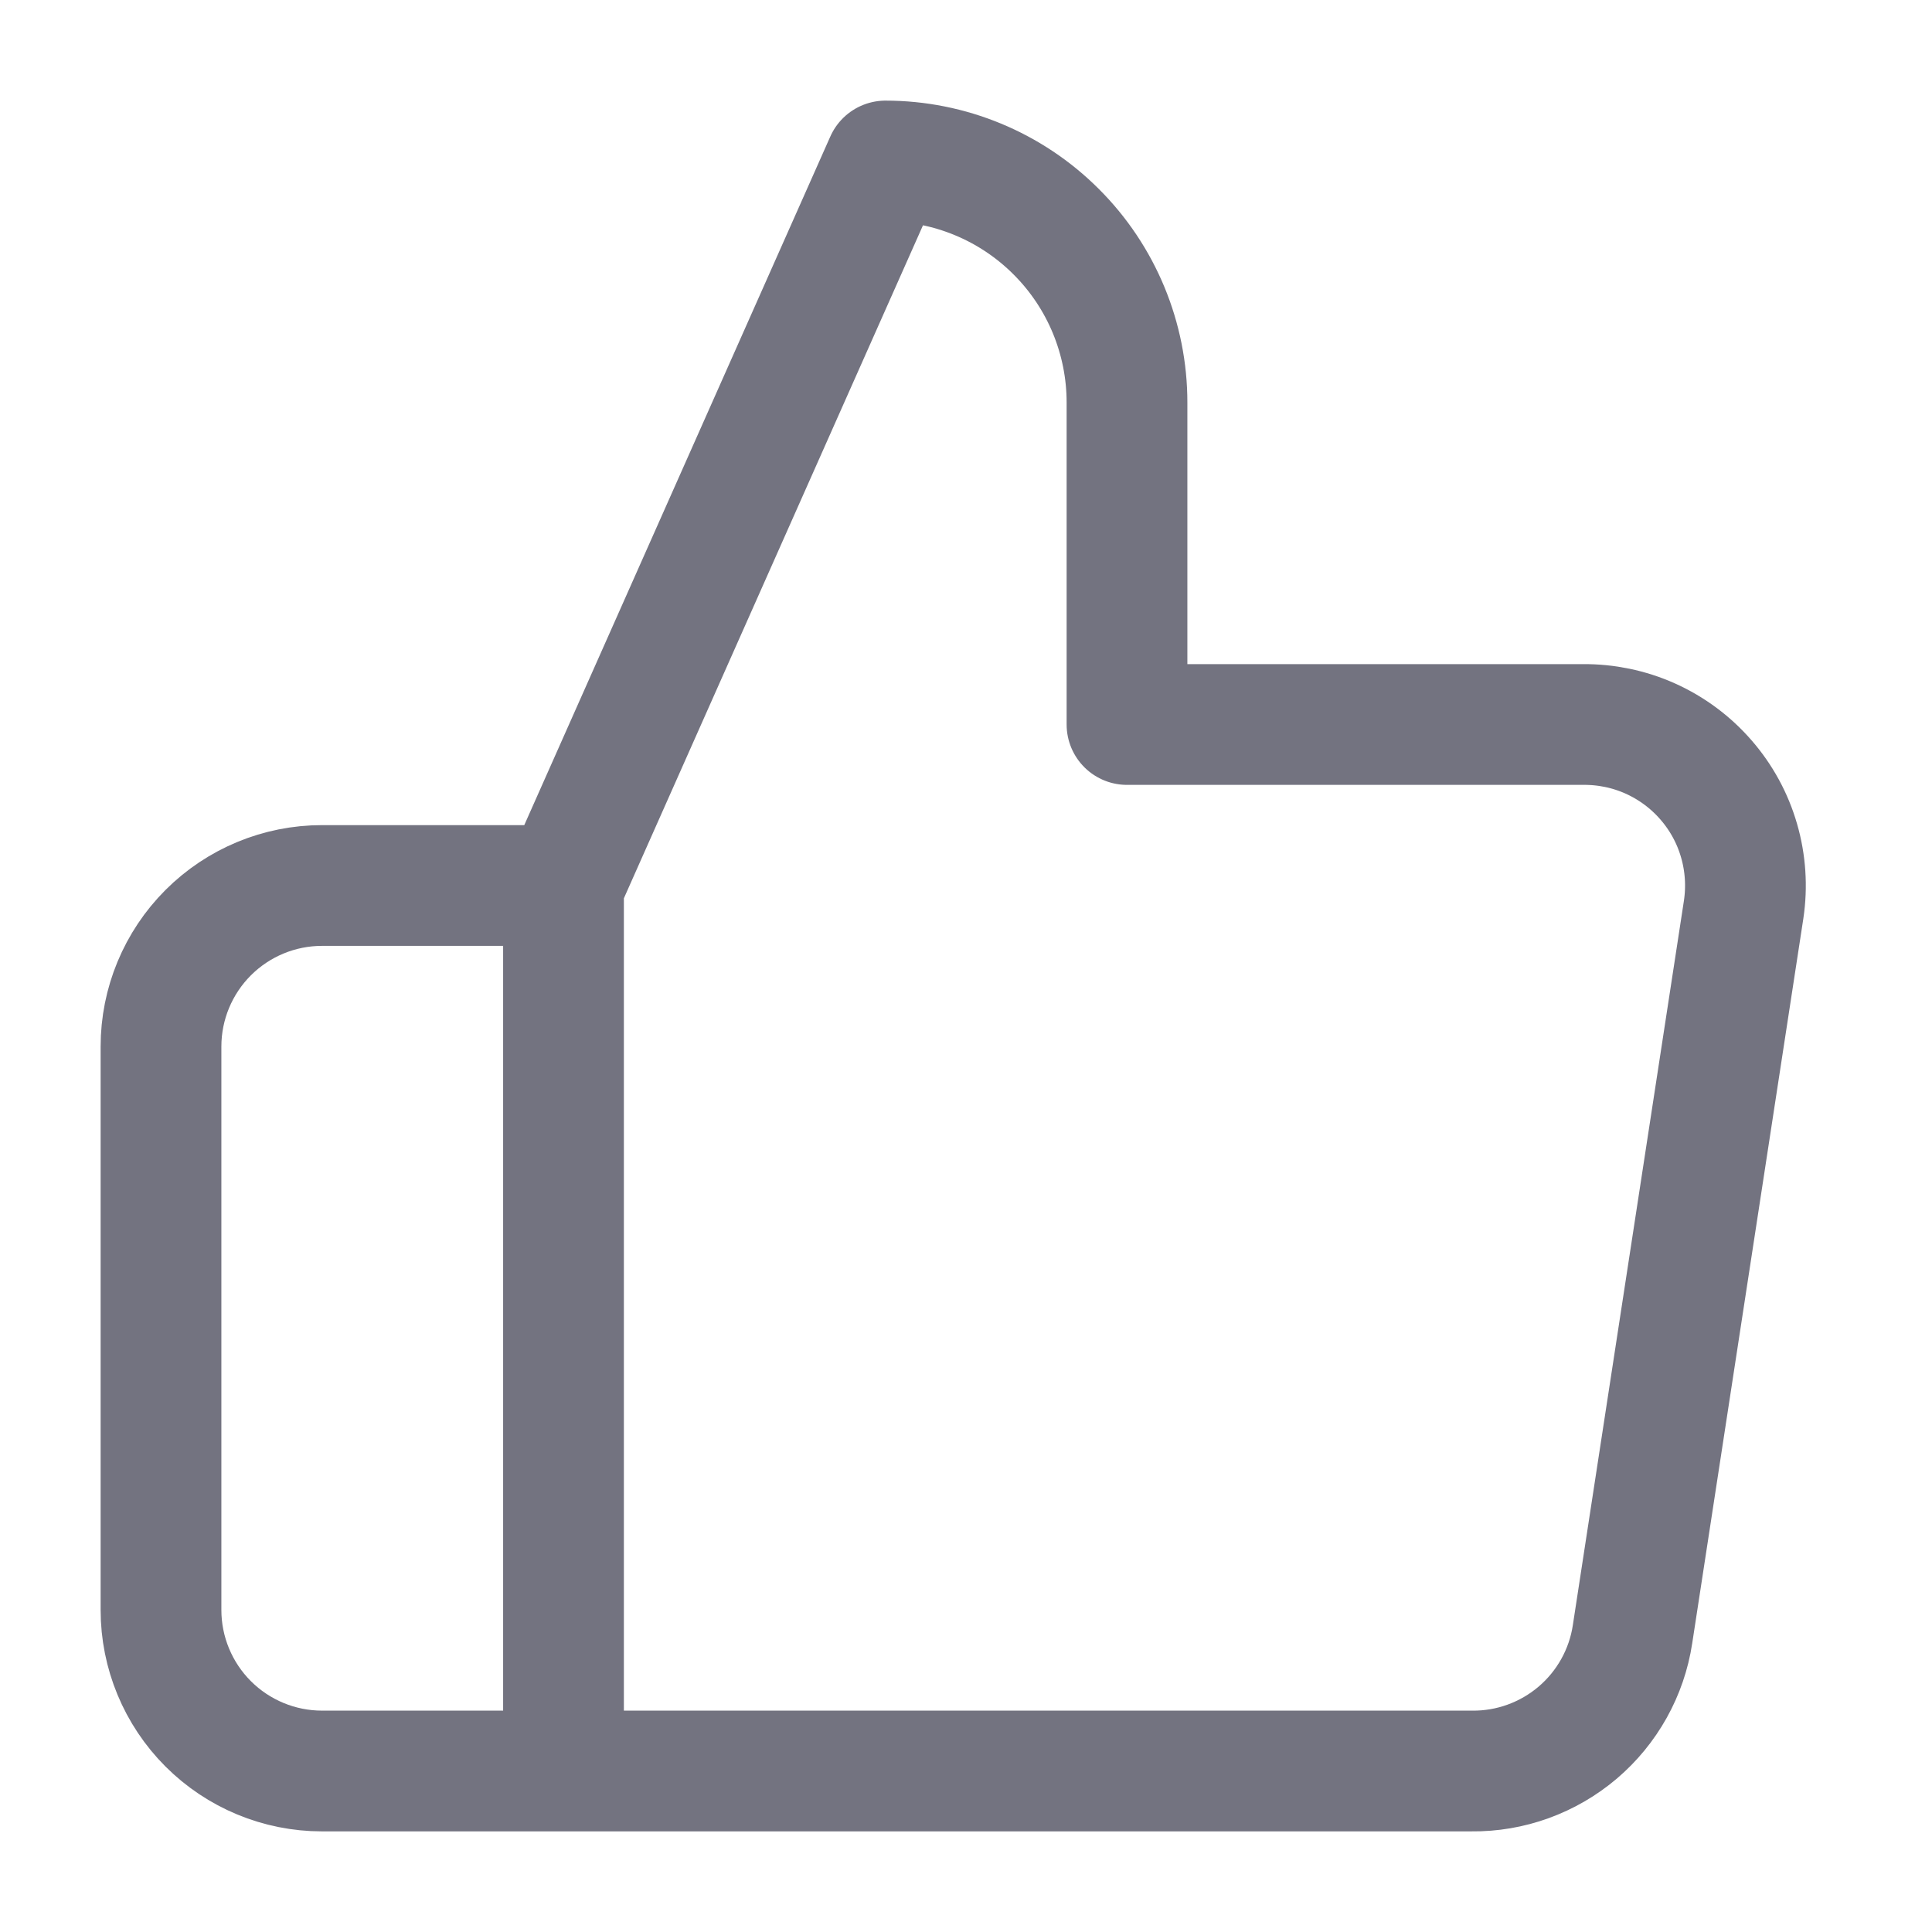
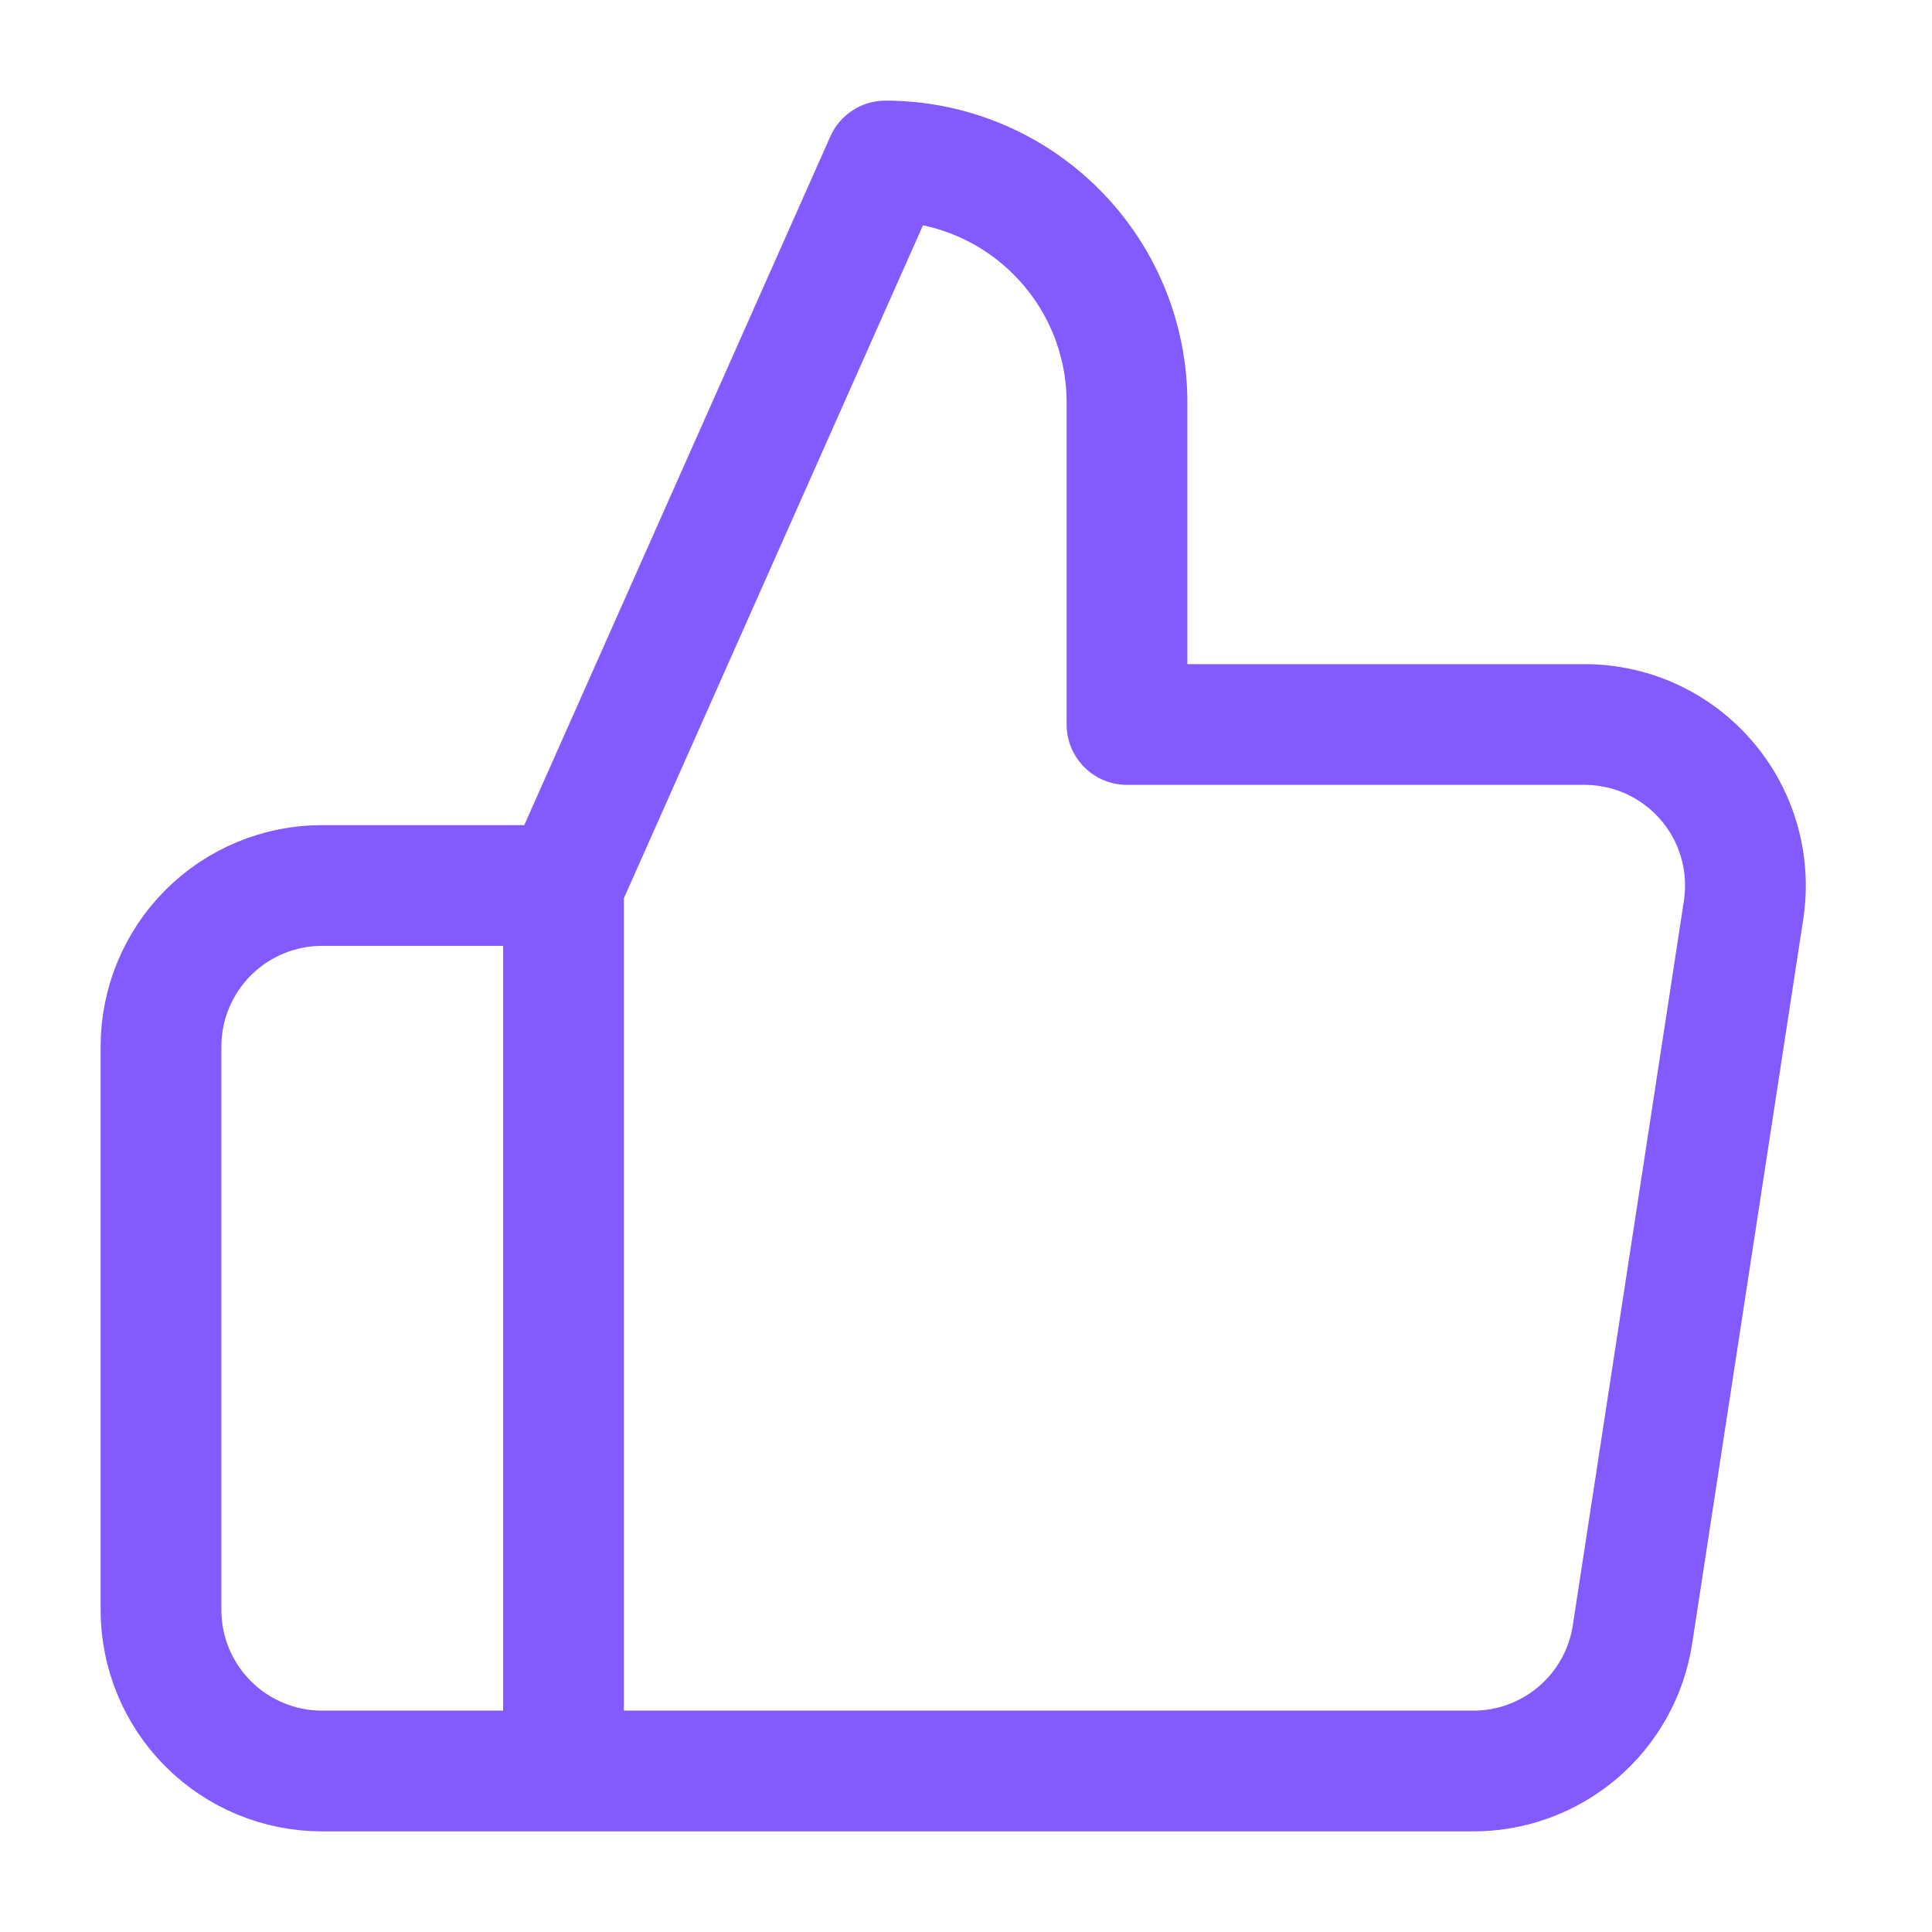
<svg xmlns="http://www.w3.org/2000/svg" width="24" height="24" viewBox="0 0 24 24" fill="none">
-   <path d="M7 22H4C3.47 22 2.961 21.789 2.586 21.414C2.211 21.039 2 20.53 2 20V13C2 12.47 2.211 11.961 2.586 11.586C2.961 11.211 3.47 11 4 11H7M14 9V5C14 4.204 13.684 3.441 13.121 2.879C12.559 2.316 11.796 2 11 2L7 11V22H18.28C18.762 22.006 19.23 21.836 19.598 21.524C19.965 21.212 20.208 20.777 20.28 20.3L21.66 11.3C21.703 11.013 21.684 10.721 21.603 10.442C21.523 10.164 21.382 9.906 21.192 9.688C21.002 9.469 20.766 9.294 20.502 9.175C20.237 9.056 19.95 8.997 19.66 9H14Z" stroke="#737380" stroke-width="1.5" stroke-linecap="round" stroke-linejoin="round" />
+   <path d="M7 22H4C3.47 22 2.961 21.789 2.586 21.414C2.211 21.039 2 20.53 2 20V13C2 12.47 2.211 11.961 2.586 11.586C2.961 11.211 3.47 11 4 11H7M14 9V5C14 4.204 13.684 3.441 13.121 2.879C12.559 2.316 11.796 2 11 2L7 11V22H18.28C18.762 22.006 19.23 21.836 19.598 21.524C19.965 21.212 20.208 20.777 20.28 20.3L21.66 11.3C21.703 11.013 21.684 10.721 21.603 10.442C21.523 10.164 21.382 9.906 21.192 9.688C21.002 9.469 20.766 9.294 20.502 9.175C20.237 9.056 19.95 8.997 19.66 9H14Z" stroke="#835afd" stroke-width="1.5" stroke-linecap="round" stroke-linejoin="round" />
</svg>
